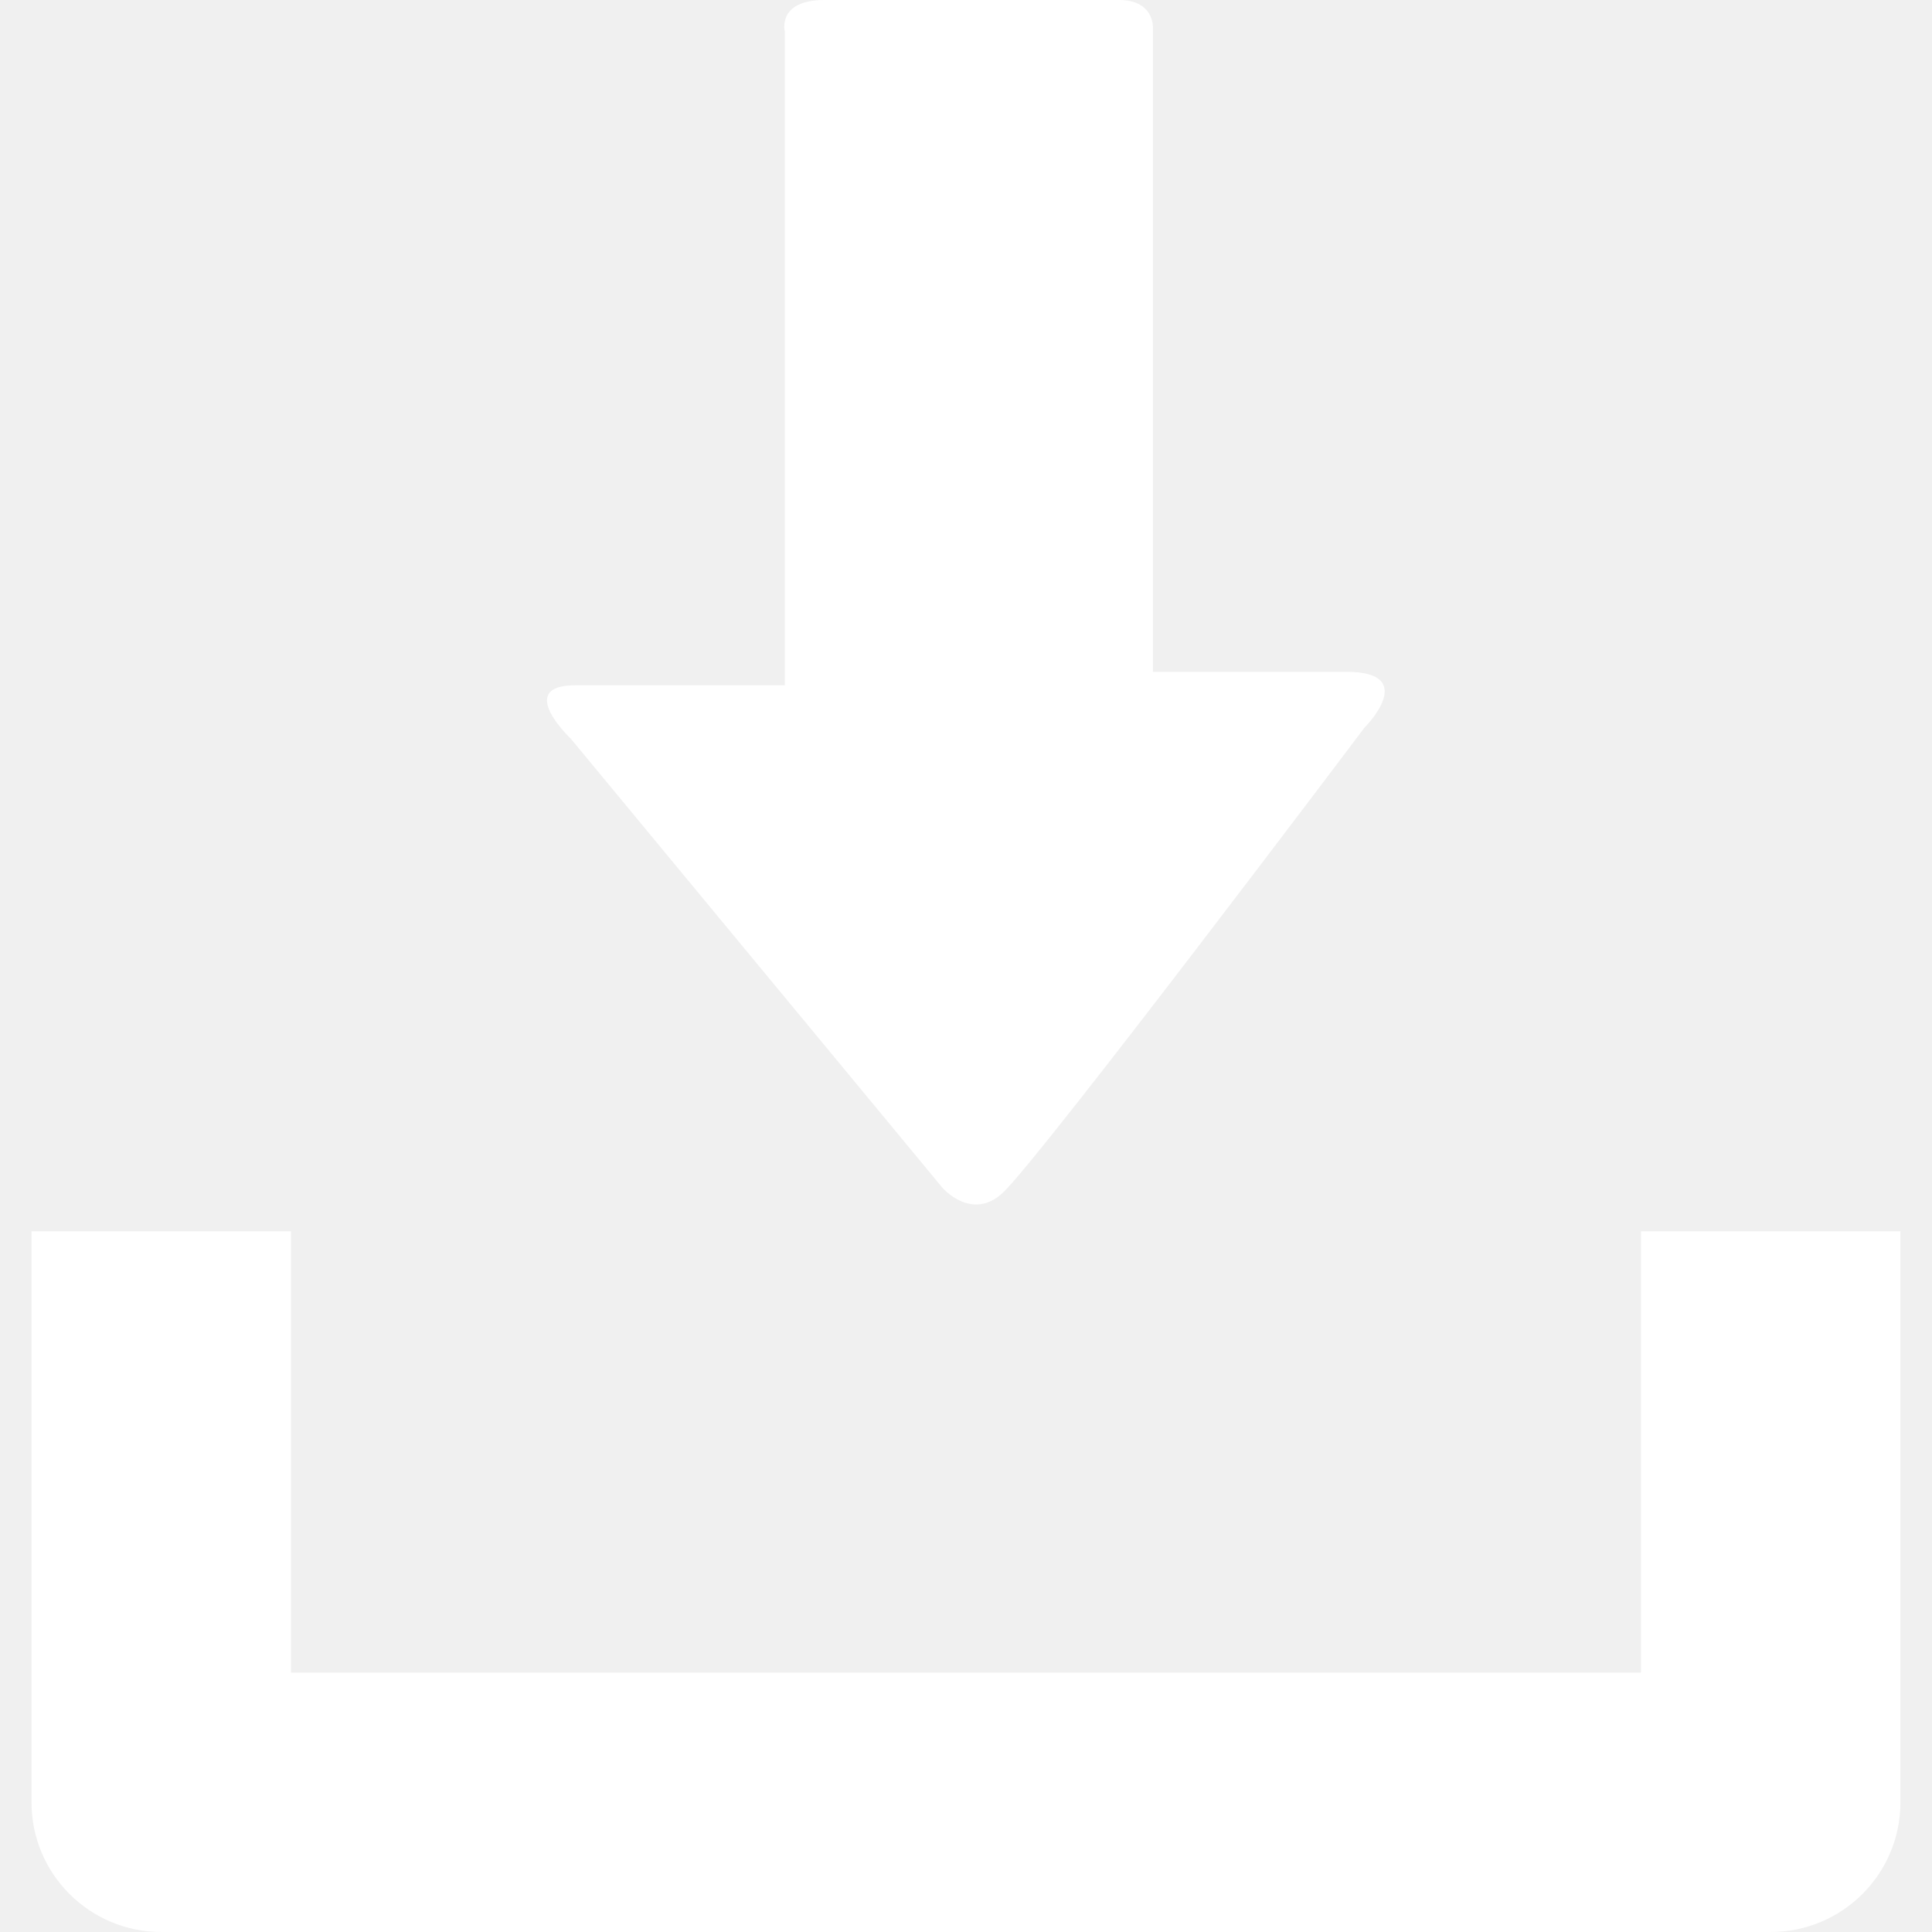
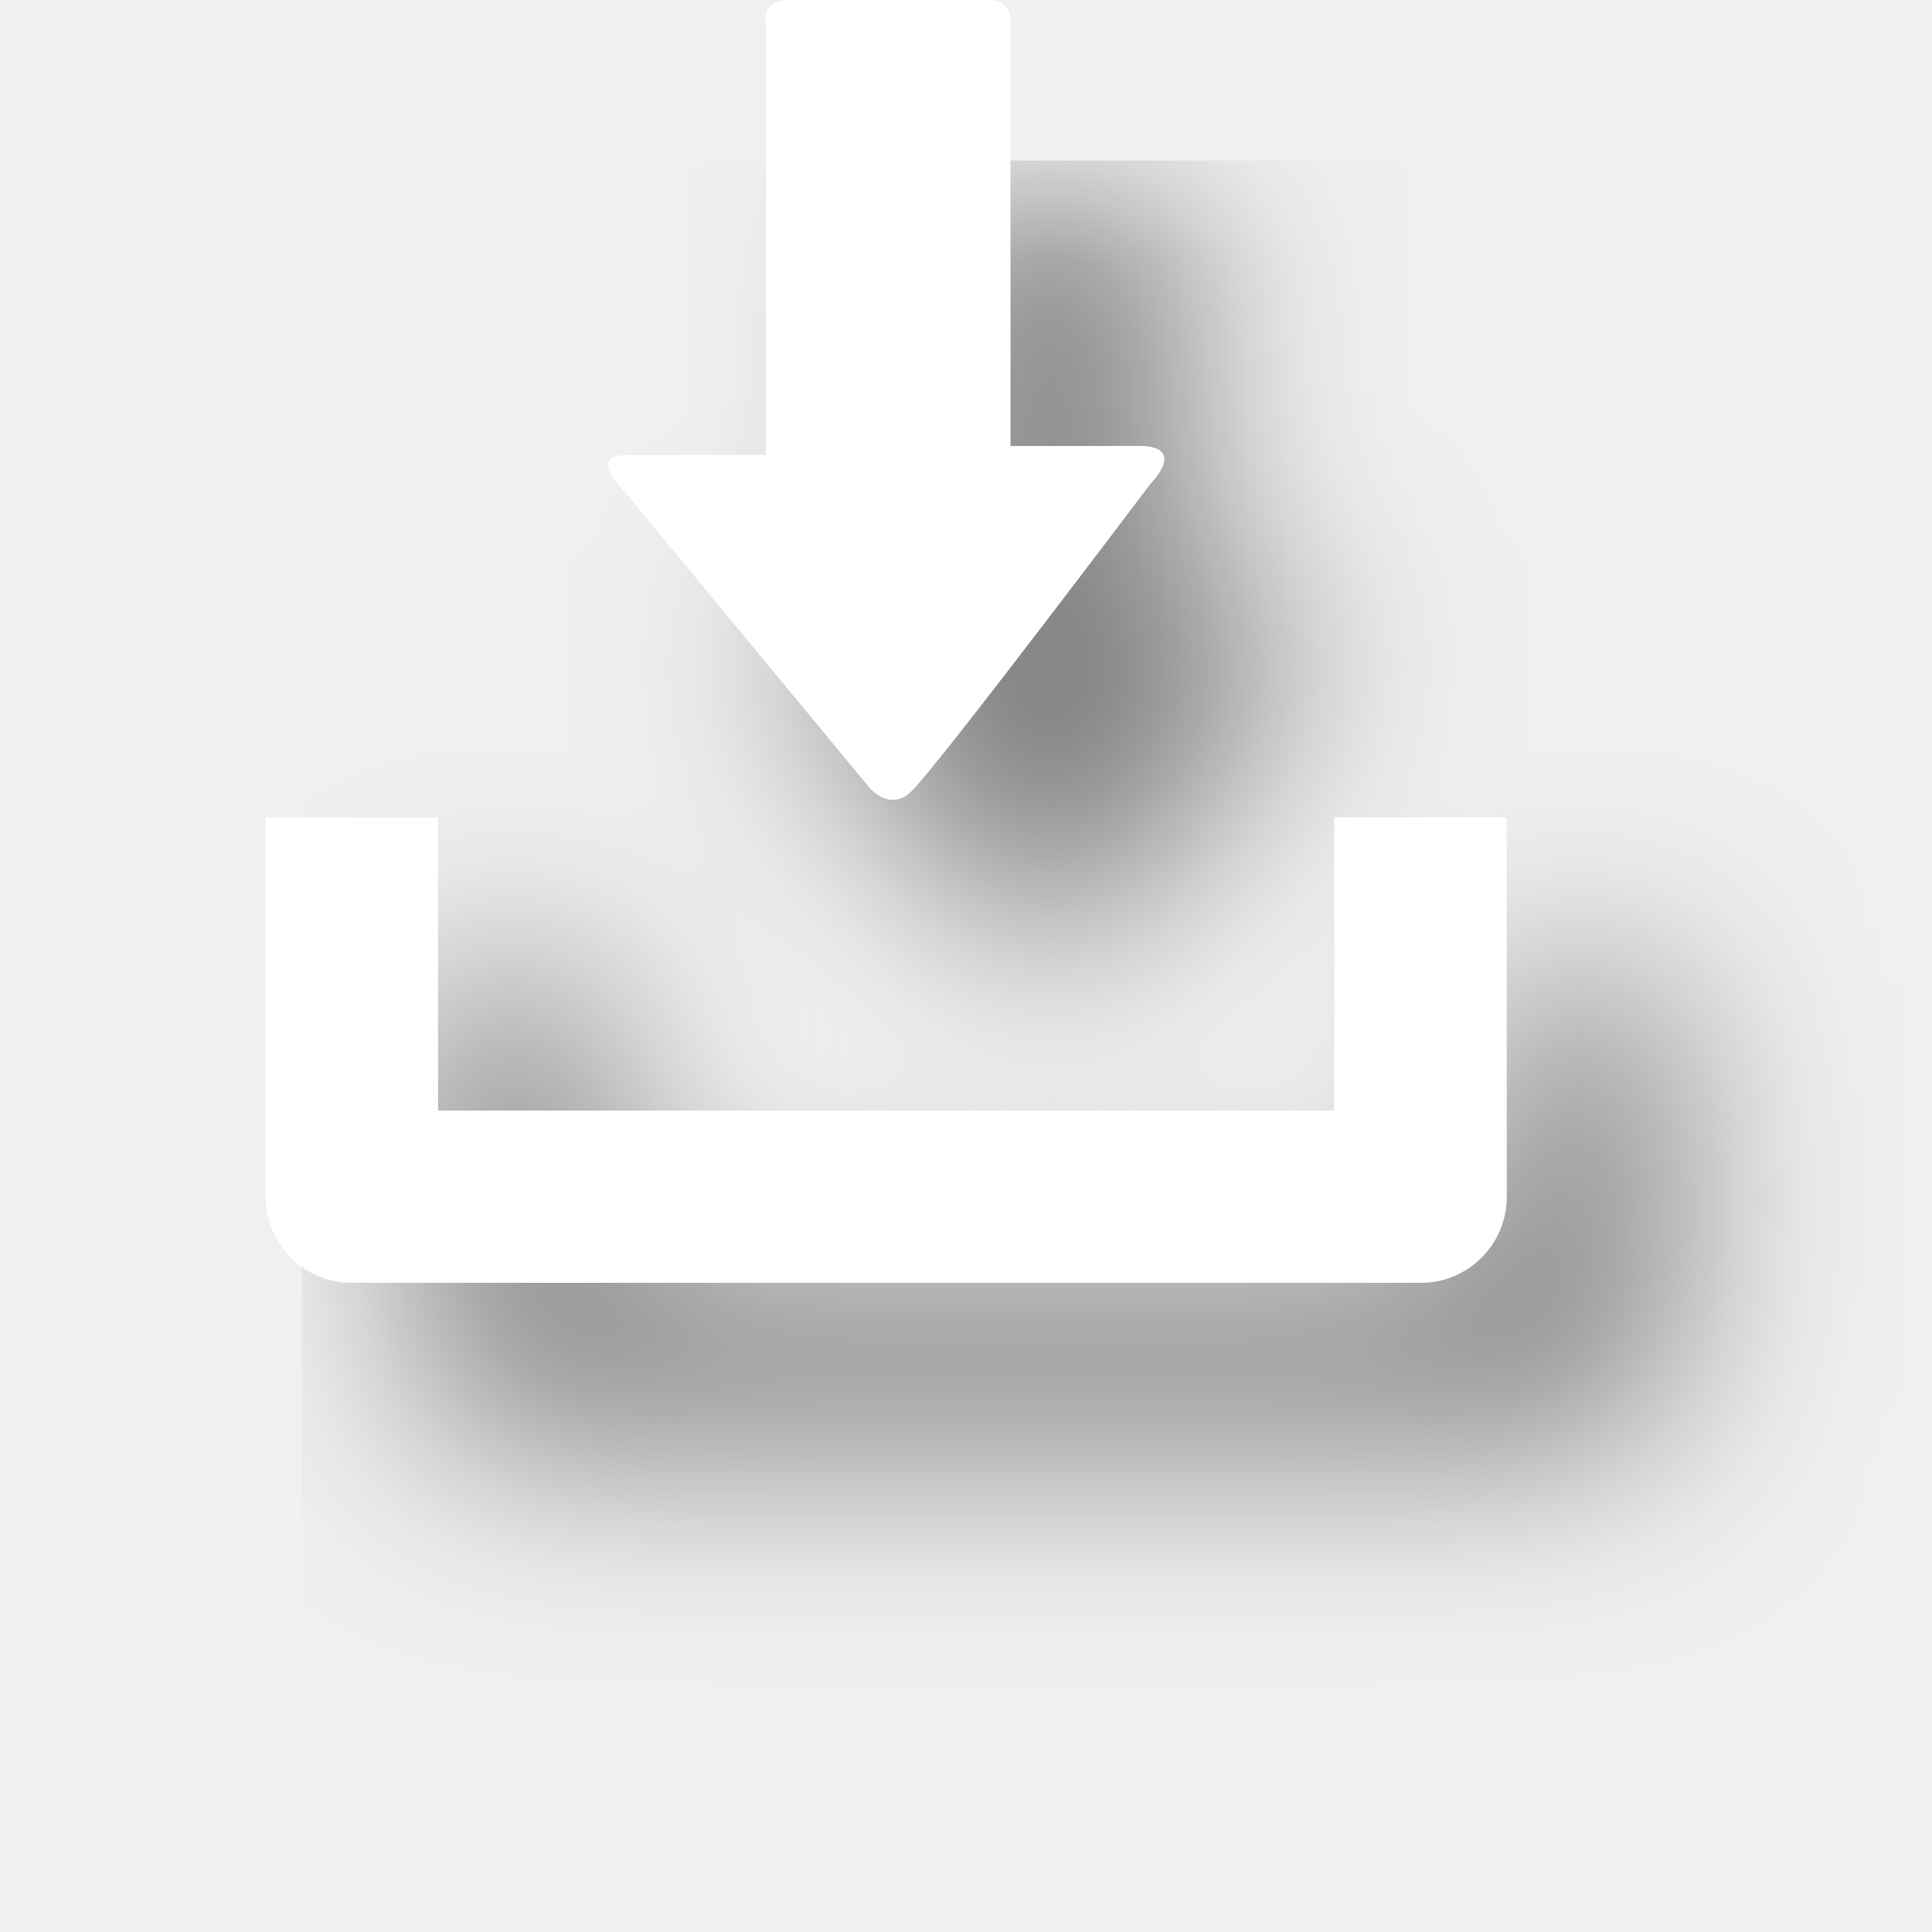
- <svg xmlns="http://www.w3.org/2000/svg" version="1.1" width="100%" height="100%" viewBox="0 0 29.978 29.978" id="Capa_1" xml:space="preserve">
-   <defs id="defs10487" />
-   <g id="g10419" style="fill:#ffffff">
-     <path d="m 25.462,19.105 v 6.848 H 4.515 V 19.105 H 0.489 v 8.861 c 0,1.111 0.9,2.012 2.016,2.012 h 24.967 c 1.115,0 2.016,-0.9 2.016,-2.012 v -8.861 h -4.026 z" id="path10421" style="fill:#ffffff" />
-     <path d="M 14.62,18.426 8.856,11.461 c 0,0 -0.877,-0.828 0.074,-0.828 0.951,0 3.248,0 3.248,0 0,0 0,-0.557 0,-1.416 0,-2.449 0,-6.906 0,-8.723 0,0 -0.129,-0.494 0.615,-0.494 0.75,0 4.035,0 4.572,0 0.536,0 0.524,0.416 0.524,0.416 0,1.762 0,6.373 0,8.742 0,0.768 0,1.266 0,1.266 0,0 1.842,0 2.998,0 1.154,0 0.285,0.867 0.285,0.867 0,0 -4.904,6.51 -5.588,7.193 -0.492,0.495 -0.964,-0.058 -0.964,-0.058 z" id="path10423" style="fill:#ffffff" />
-     <g id="g10425" style="fill:#ffffff">
- 	</g>
-     <g id="g10427" style="fill:#ffffff">
- 	</g>
-     <g id="g10429" style="fill:#ffffff">
- 	</g>
-     <g id="g10431" style="fill:#ffffff">
- 	</g>
-     <g id="g10433" style="fill:#ffffff">
- 	</g>
-     <g id="g10435" style="fill:#ffffff">
- 	</g>
-     <g id="g10437" style="fill:#ffffff">
- 	</g>
-     <g id="g10439" style="fill:#ffffff">
- 	</g>
-     <g id="g10441" style="fill:#ffffff">
- 	</g>
-     <g id="g10443" style="fill:#ffffff">
- 	</g>
-     <g id="g10445" style="fill:#ffffff">
- 	</g>
-     <g id="g10447" style="fill:#ffffff">
- 	</g>
-     <g id="g10449" style="fill:#ffffff">
- 	</g>
-     <g id="g10451" style="fill:#ffffff">
- 	</g>
-     <g id="g10453" style="fill:#ffffff">
- 	</g>
-   </g>
-   <g id="g10455">
- </g>
-   <g id="g10457">
- </g>
-   <g id="g10459">
- </g>
-   <g id="g10461">
- </g>
-   <g id="g10463">
- </g>
-   <g id="g10465">
- </g>
-   <g id="g10467">
- </g>
-   <g id="g10469">
- </g>
-   <g id="g10471">
- </g>
-   <g id="g10473">
- </g>
-   <g id="g10475">
- </g>
-   <g id="g10477">
- </g>
-   <g id="g10479">
- </g>
-   <g id="g10481">
- </g>
-   <g id="g10483">
- </g>
+ <svg xmlns="http://www.w3.org/2000/svg" viewBox="0 0 300 300">
+   <defs>
+     <filter id="a" width="150%" height="150%">
+       <feFlood result="f" flood-color="#000" flood-opacity="0.5" />
+       <feComposite in2="SourceGraphic" operator="in" in="f" />
+       <feGaussianBlur stdDeviation="20" />
+       <feOffset result="o" dy="30" dx="30" />
+       <feComposite in2="o" operator="over" in="SourceGraphic" />
+     </filter>
+   </defs>
+   <path d="M203.85 152.95v54.83H36.15v-54.83H3.92v70.94c0 8.9 7.2 16.1 16.14 16.1h199.88c8.93 0 16.14-7.2 16.14-16.1v-70.96h-32.23zm-86.8-5.43L70.9 91.76s-7.02-6.63.6-6.63h26V3.95S96.47 0 102.42 0h36.6c4.3 0 4.2 3.33 4.2 3.33v80.12h24c9.24 0 2.28 6.94 2.28 6.94s-39.26 52.1-44.73 57.57c-3.94 3.96-7.72-.46-7.72-.46z" transform="translate(38 0) scale(0.83)" fill="#fff" filter="url(#a)" />
</svg>
